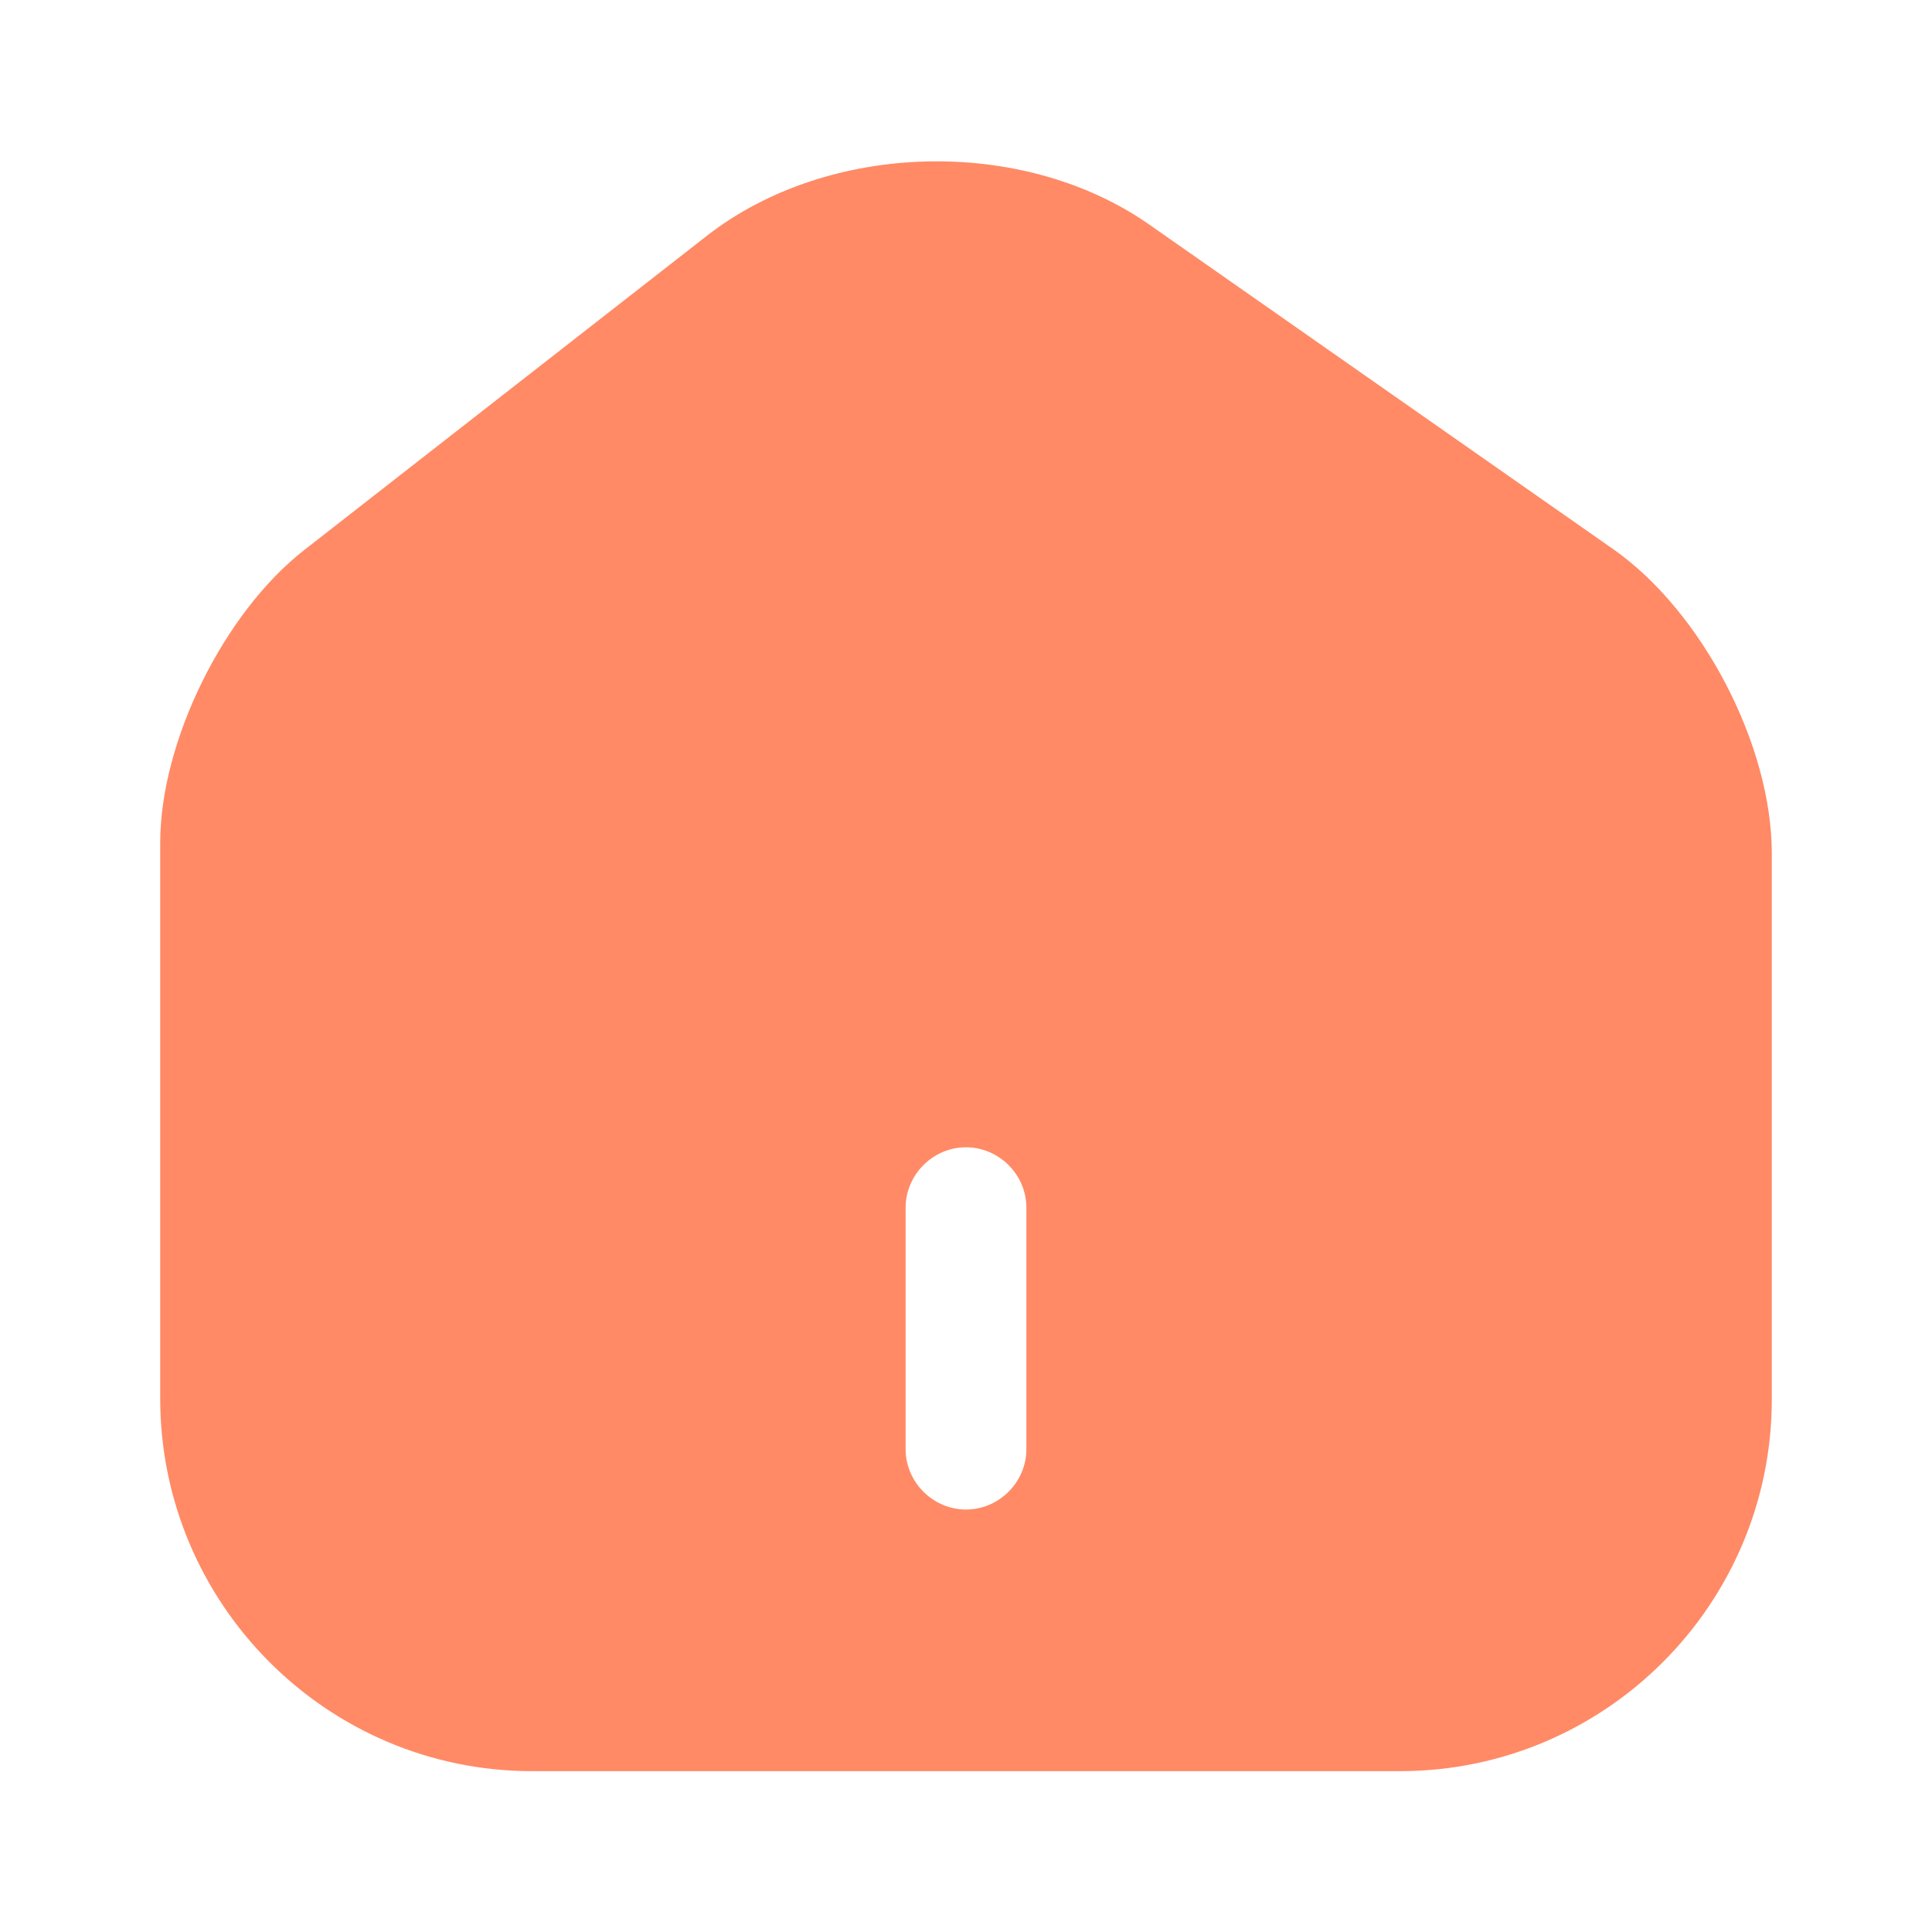
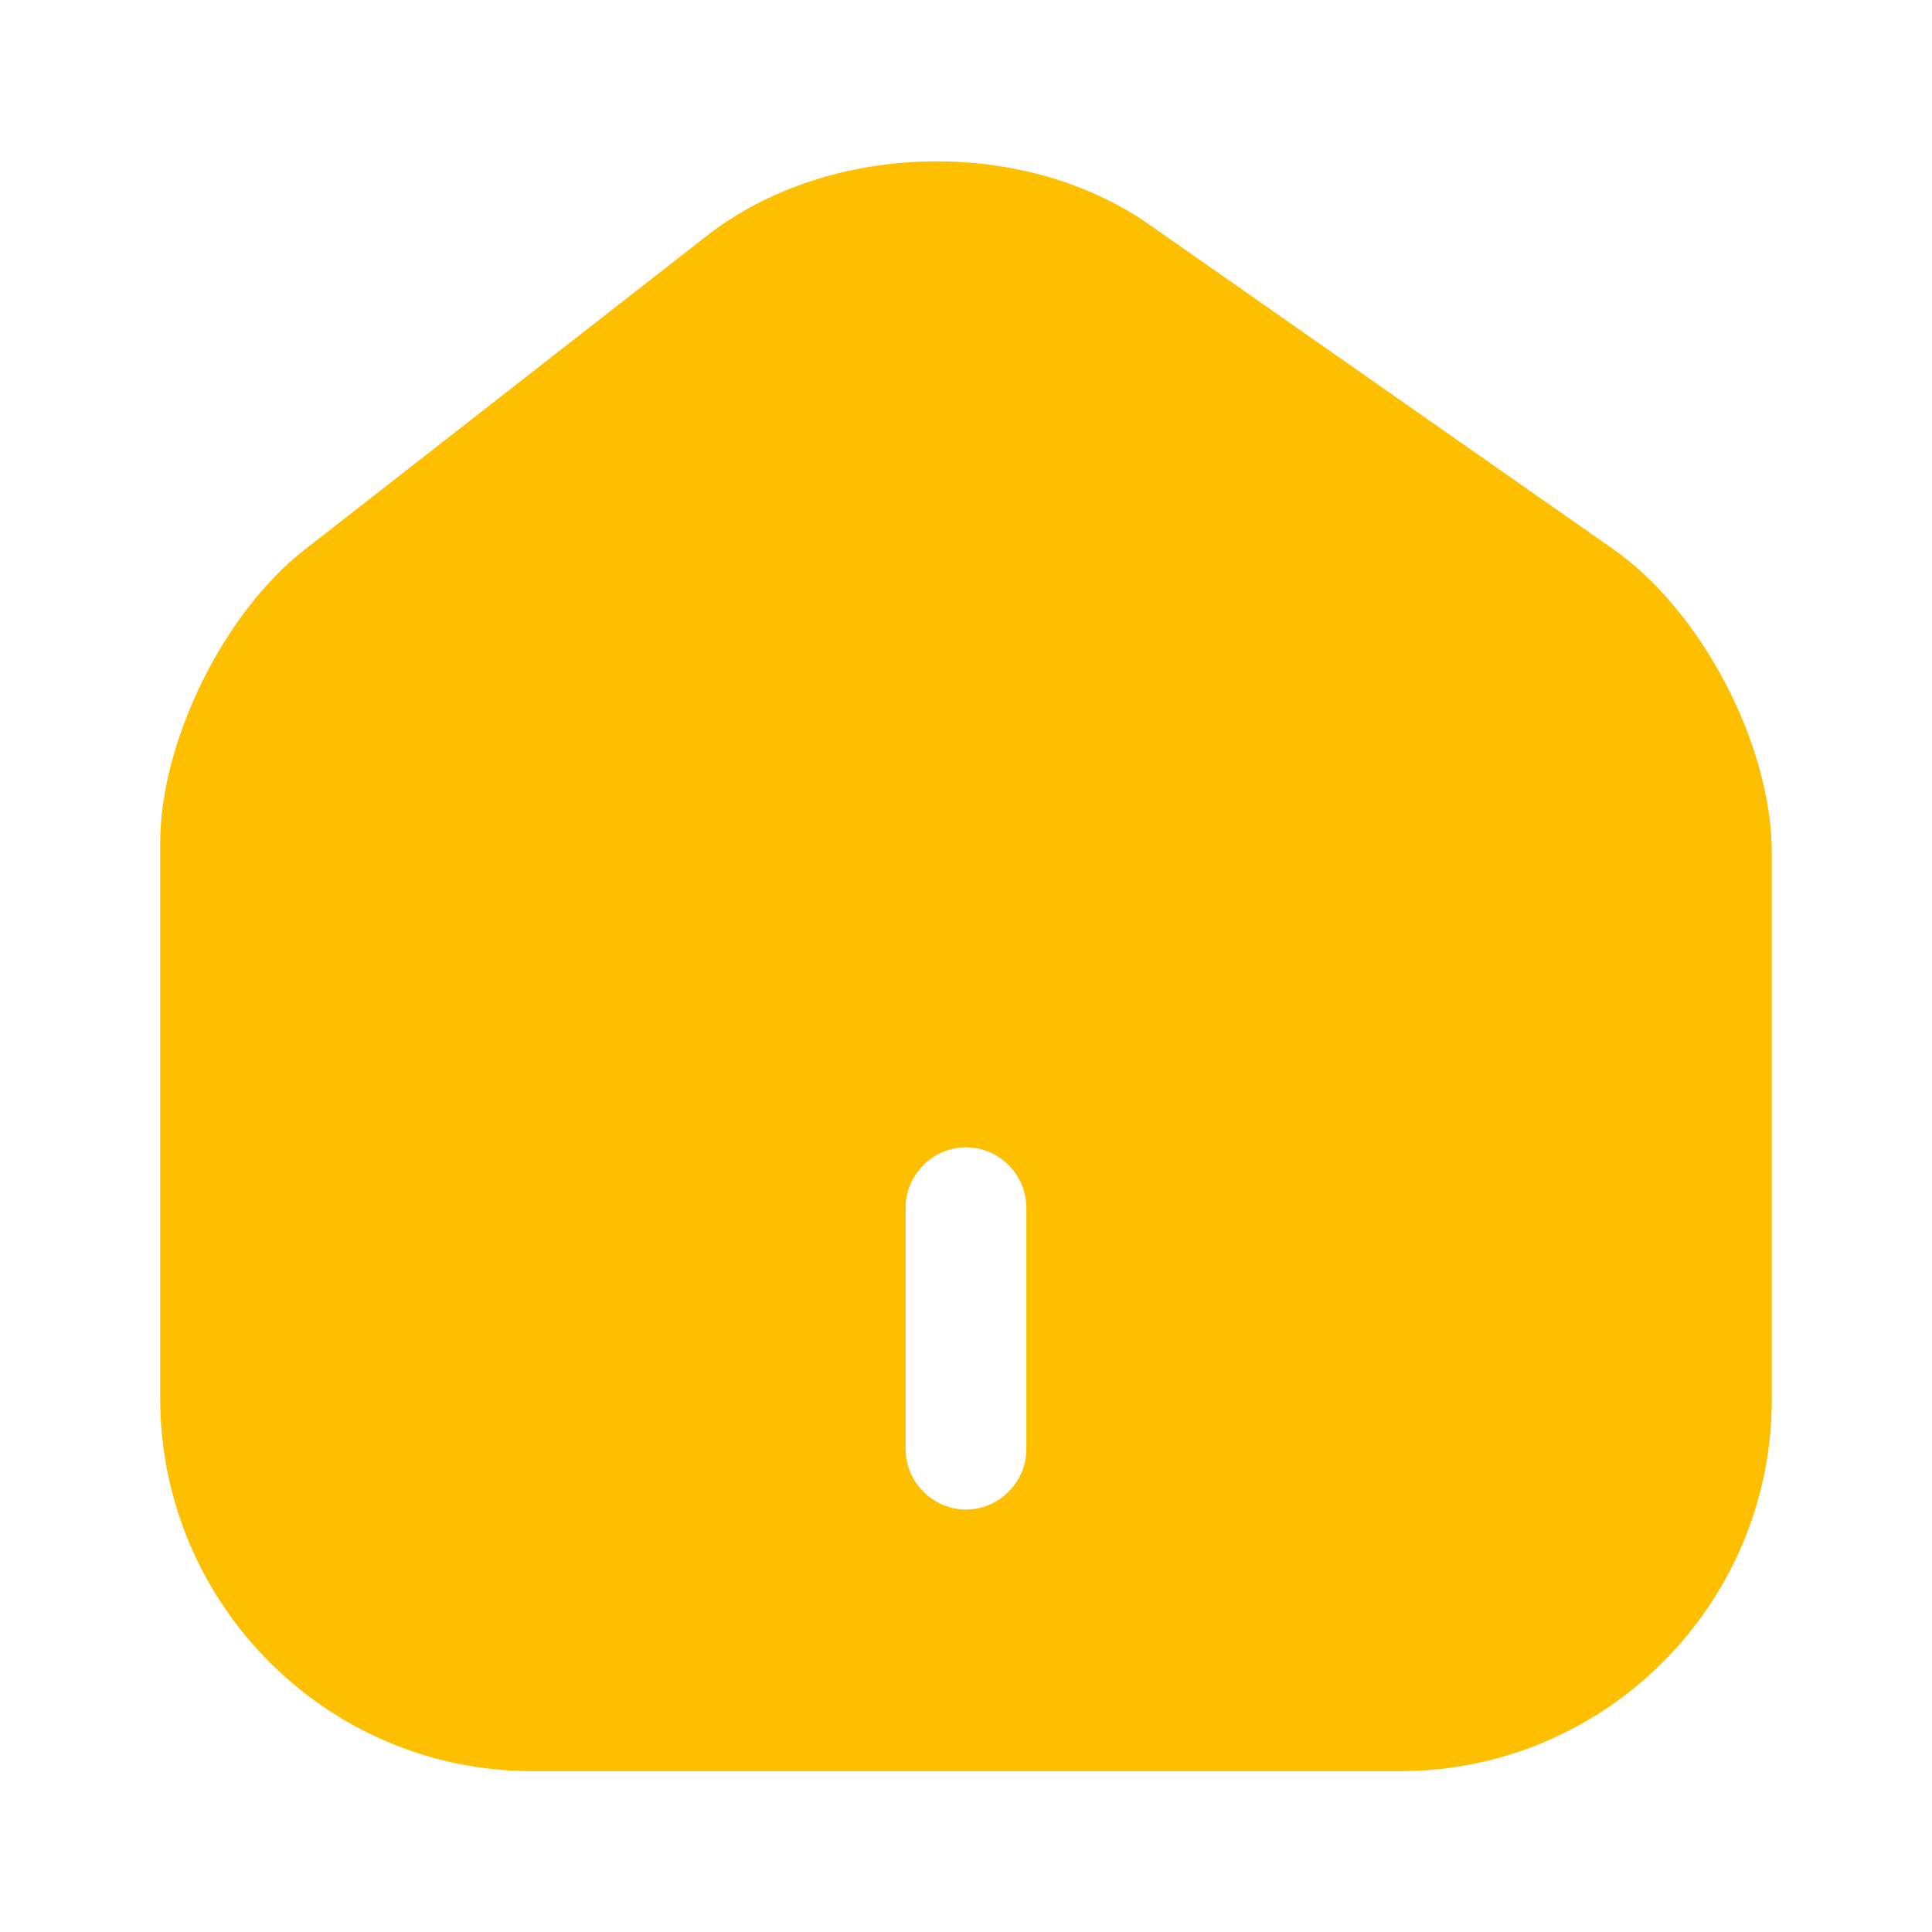
<svg xmlns="http://www.w3.org/2000/svg" width="32" height="32" viewBox="0 0 24 24" fill="none">
-   <path d="m20.04 6.822-5.76-4.03c-1.57-1.1-3.98-1.04-5.49.13l-5.01 3.91c-1 .78-1.79 2.38-1.79 3.64v6.9c0 2.55 2.07 4.63 4.62 4.63h10.78c2.55 0 4.62-2.07 4.62-4.62v-6.78c0-1.35-.87-3.01-1.97-3.78Zm-7.29 11.18c0 .41-.34.75-.75.75s-.75-.34-.75-.75v-3c0-.41.34-.75.75-.75s.75.34.75.75v3Z" fill="#FF8A65" />
+   <path d="m20.04 6.822-5.76-4.03c-1.57-1.1-3.98-1.04-5.49.13l-5.01 3.91c-1 .78-1.79 2.38-1.79 3.64v6.9c0 2.55 2.07 4.63 4.62 4.63h10.78c2.55 0 4.62-2.07 4.62-4.62v-6.78c0-1.35-.87-3.01-1.97-3.78Zm-7.29 11.18c0 .41-.34.75-.75.75s-.75-.34-.75-.75v-3c0-.41.34-.75.75-.75s.75.34.75.75v3Z" fill="#fdbf00" />
</svg>
